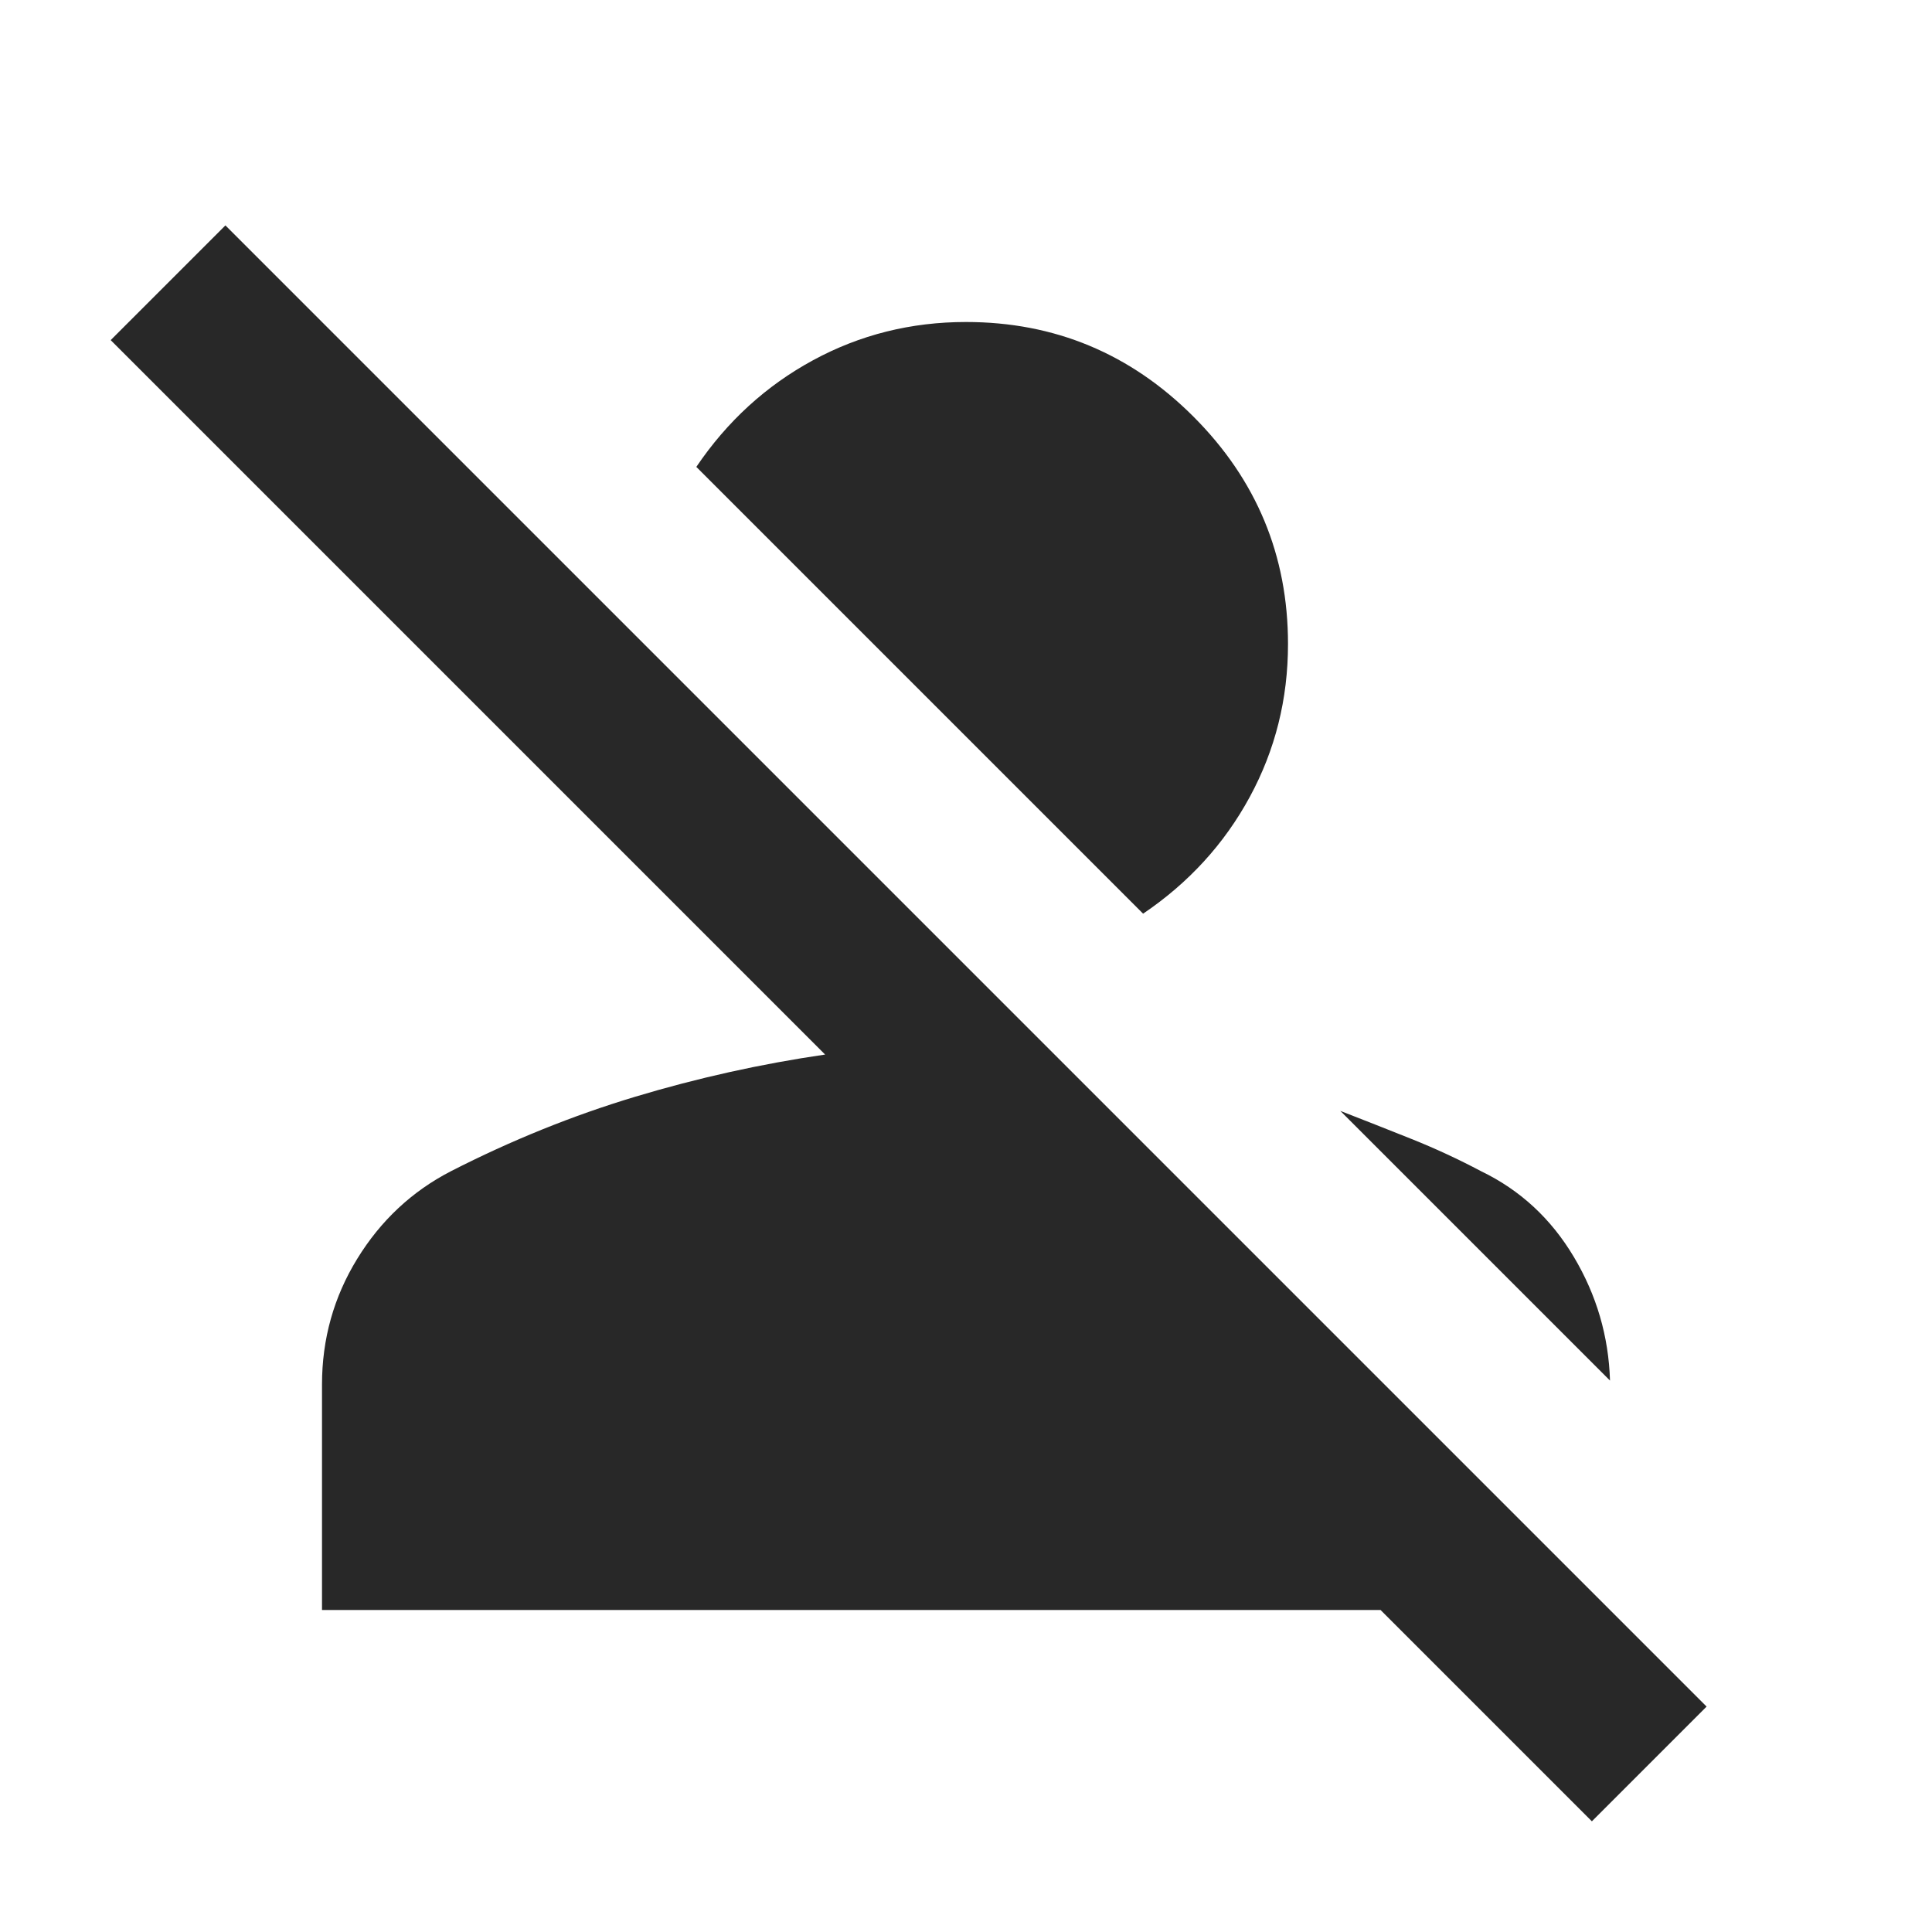
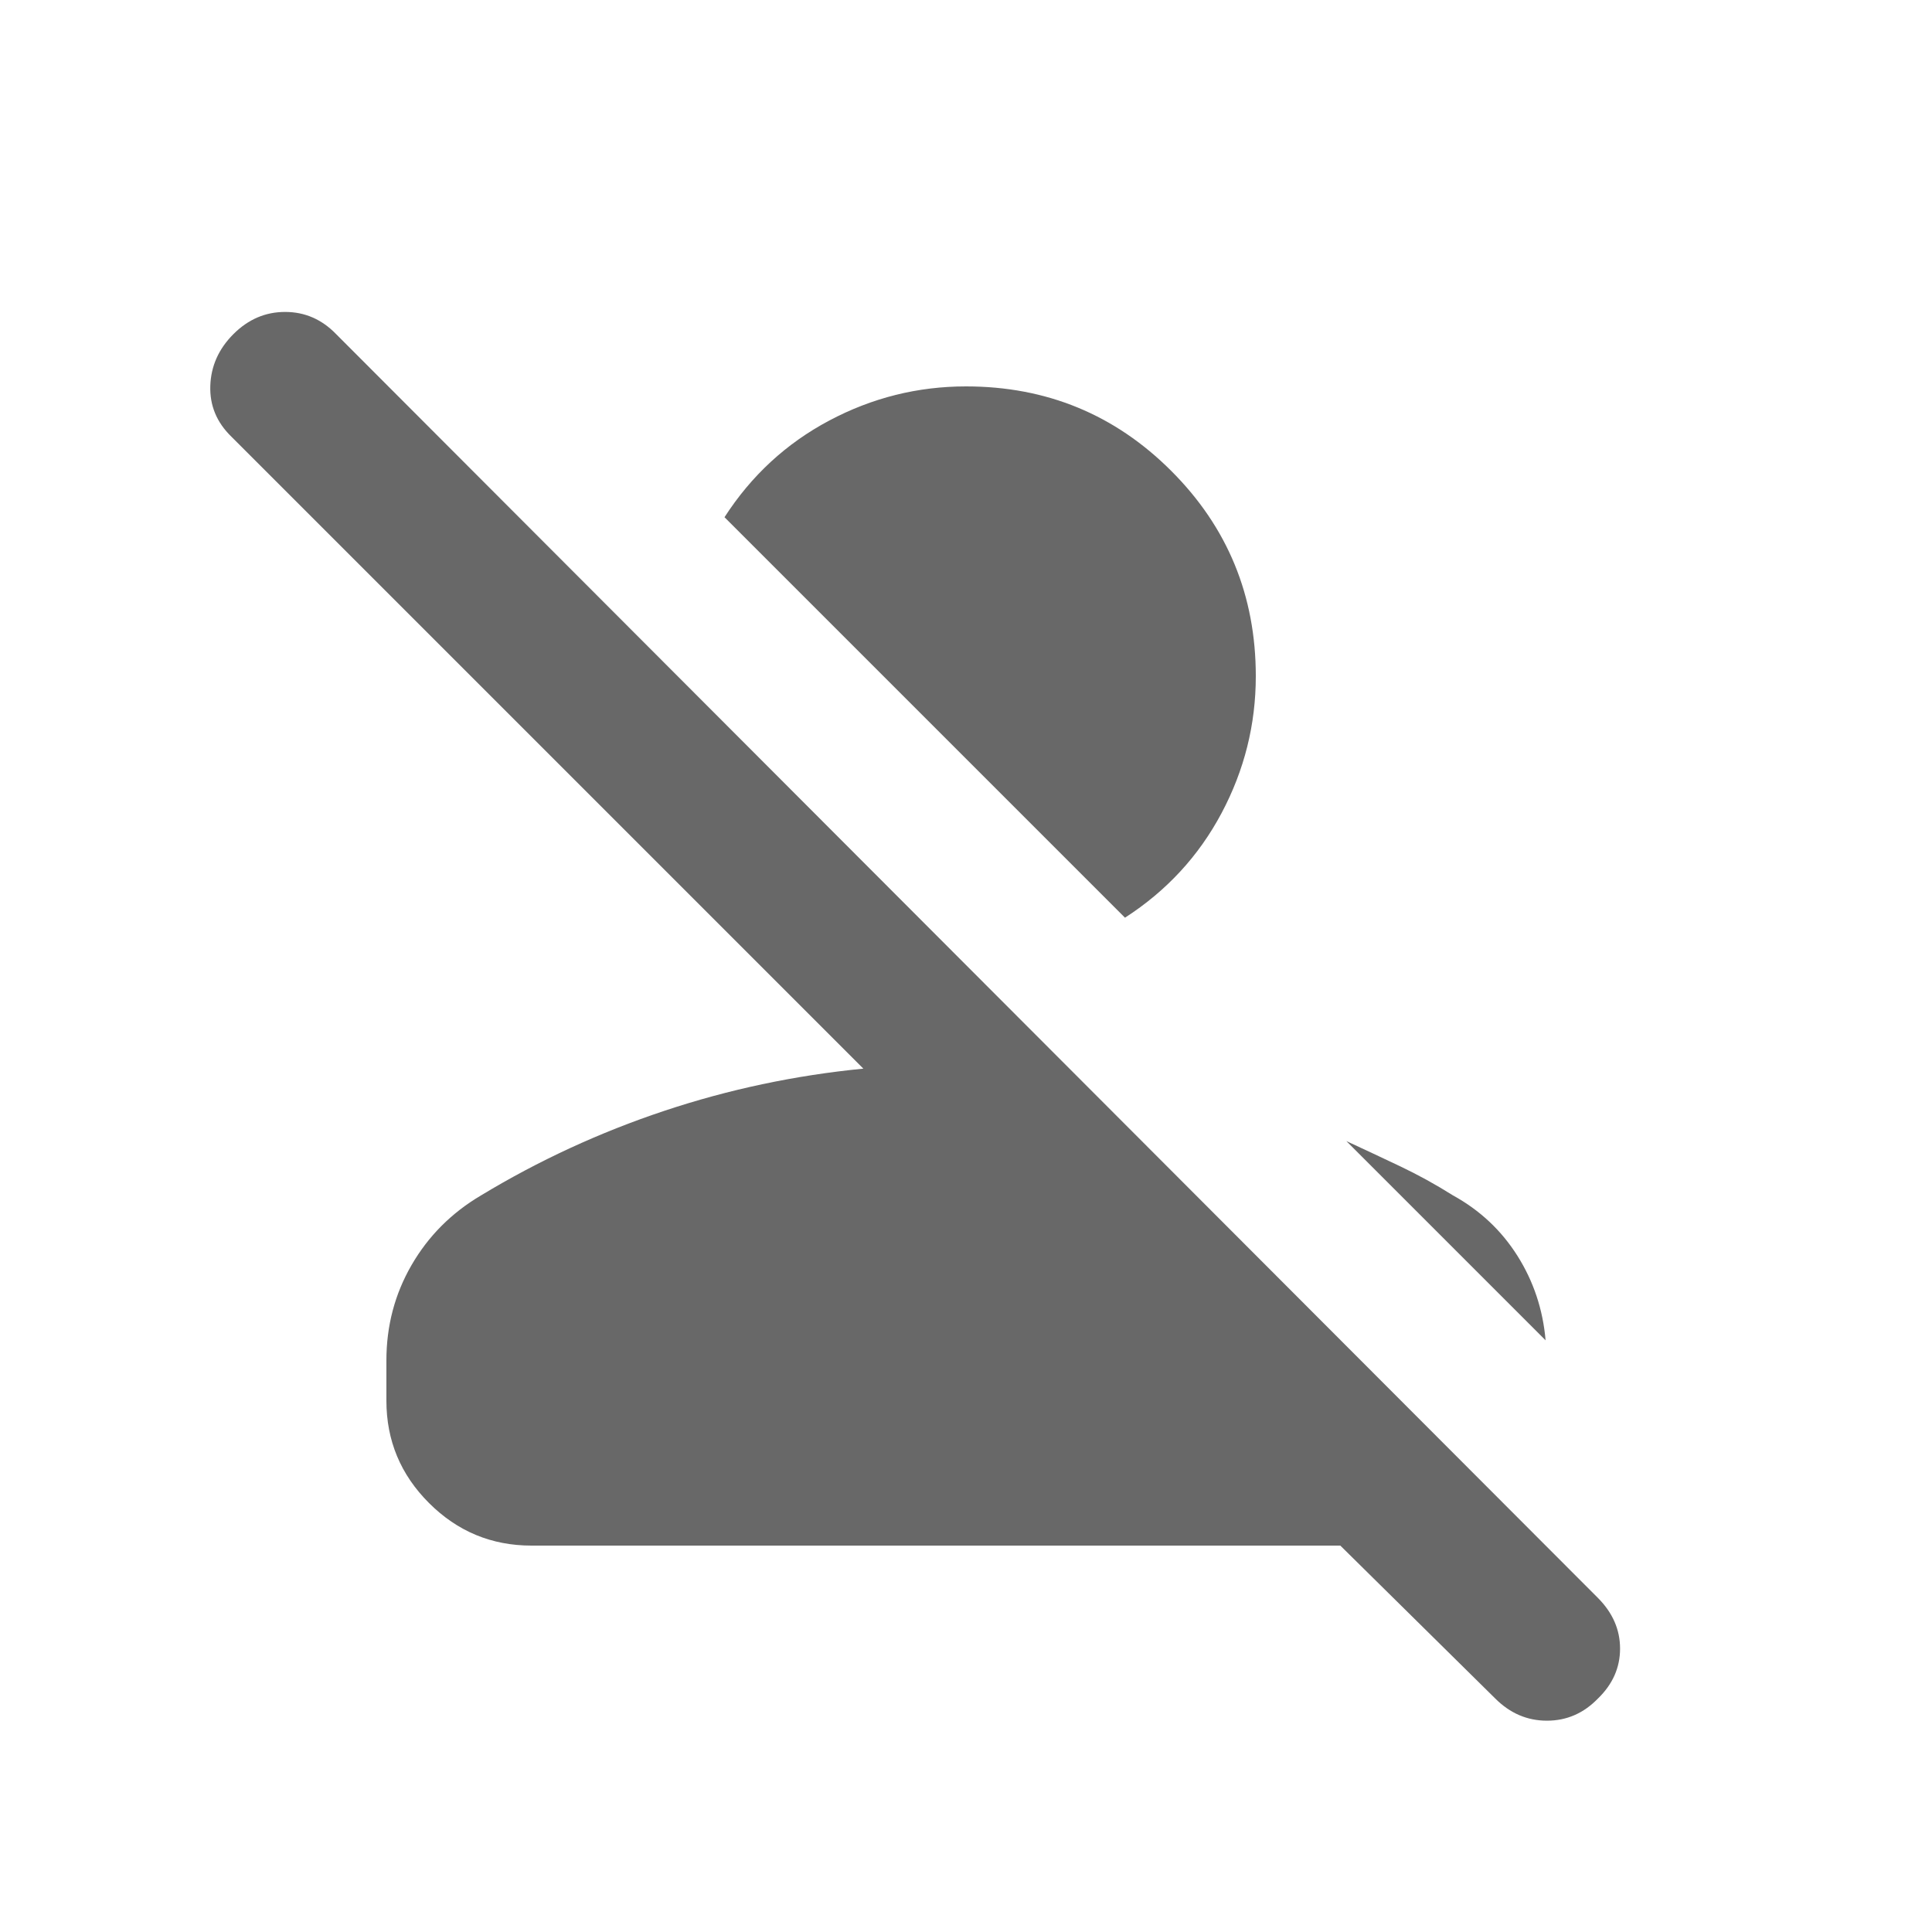
- <svg xmlns="http://www.w3.org/2000/svg" height="24px" viewBox="0 -960 960 960" width="24px" fill="#282828">
-   <path d="M791-55 686-160H160v-112q0-34 17.5-62.5T224-378q45-23 91.5-37t94.5-21L55-791l57-57 736 736-57 57Zm-55-323q29 14 46 42.5t18 61.5L666-408q18 7 35.5 14t34.5 16ZM568-506 346-728q23-34 58-53t76-19q66 0 113 47t47 113q0 41-19 76t-53 58Z" />
+ <svg xmlns="http://www.w3.org/2000/svg" height="20px" viewBox="0 -960 960 960" width="20px" fill="#686868">
+   <path d="m743-116-77-76H264.09q-29.74 0-50.91-21.15Q192-234.3 192-264v-20q0-25.78 12.5-47.39T239-366q43-26 91-42t99-21L115-743q-11-10.67-10.5-25.33Q105-783 116-794q11-11 25.67-11 14.66 0 25.33 11l626.92 627.92Q805-155 805-140.82q0 14.18-11 24.82-10.67 11-25.33 11Q754-105 743-116Zm-21-250q20 11 32 30t14 42l-99-99q13.63 6.3 26.88 12.6 13.25 6.3 26.12 14.4ZM559-504 360-703q20-31 52-48t68-17q60 0 102 42t42 102q0 36-17 68t-48 52Z" />
</svg>
